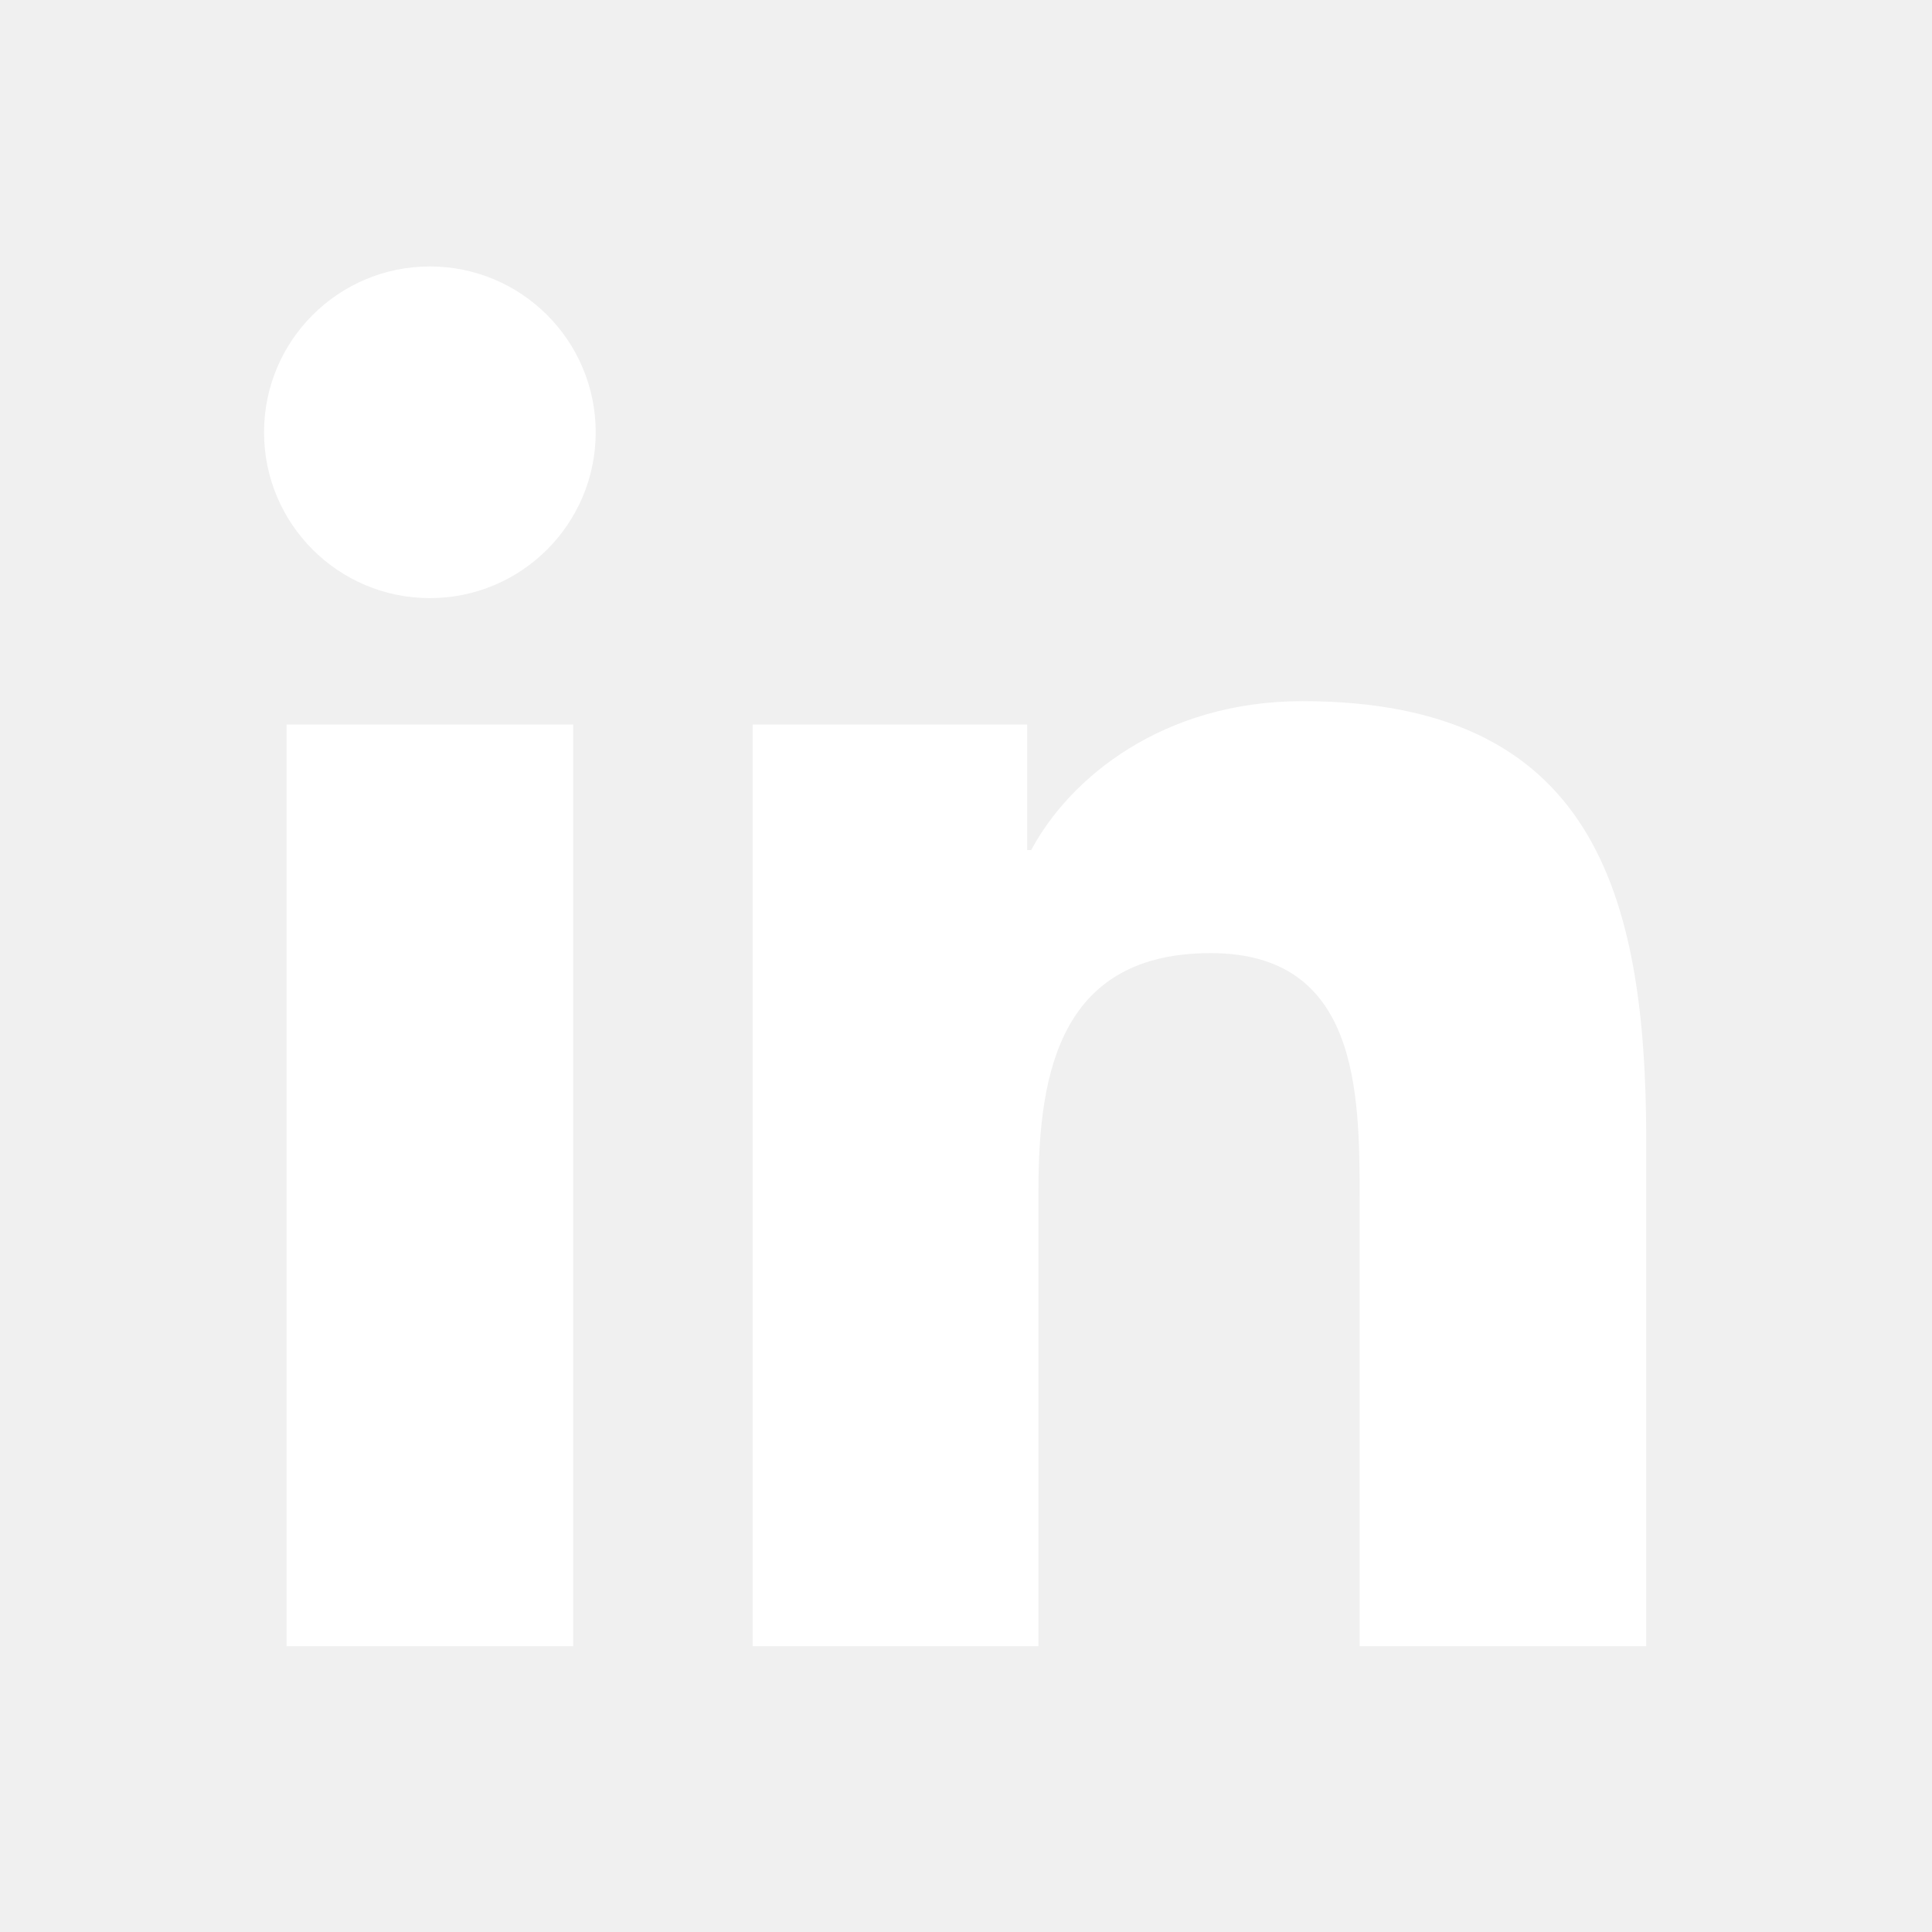
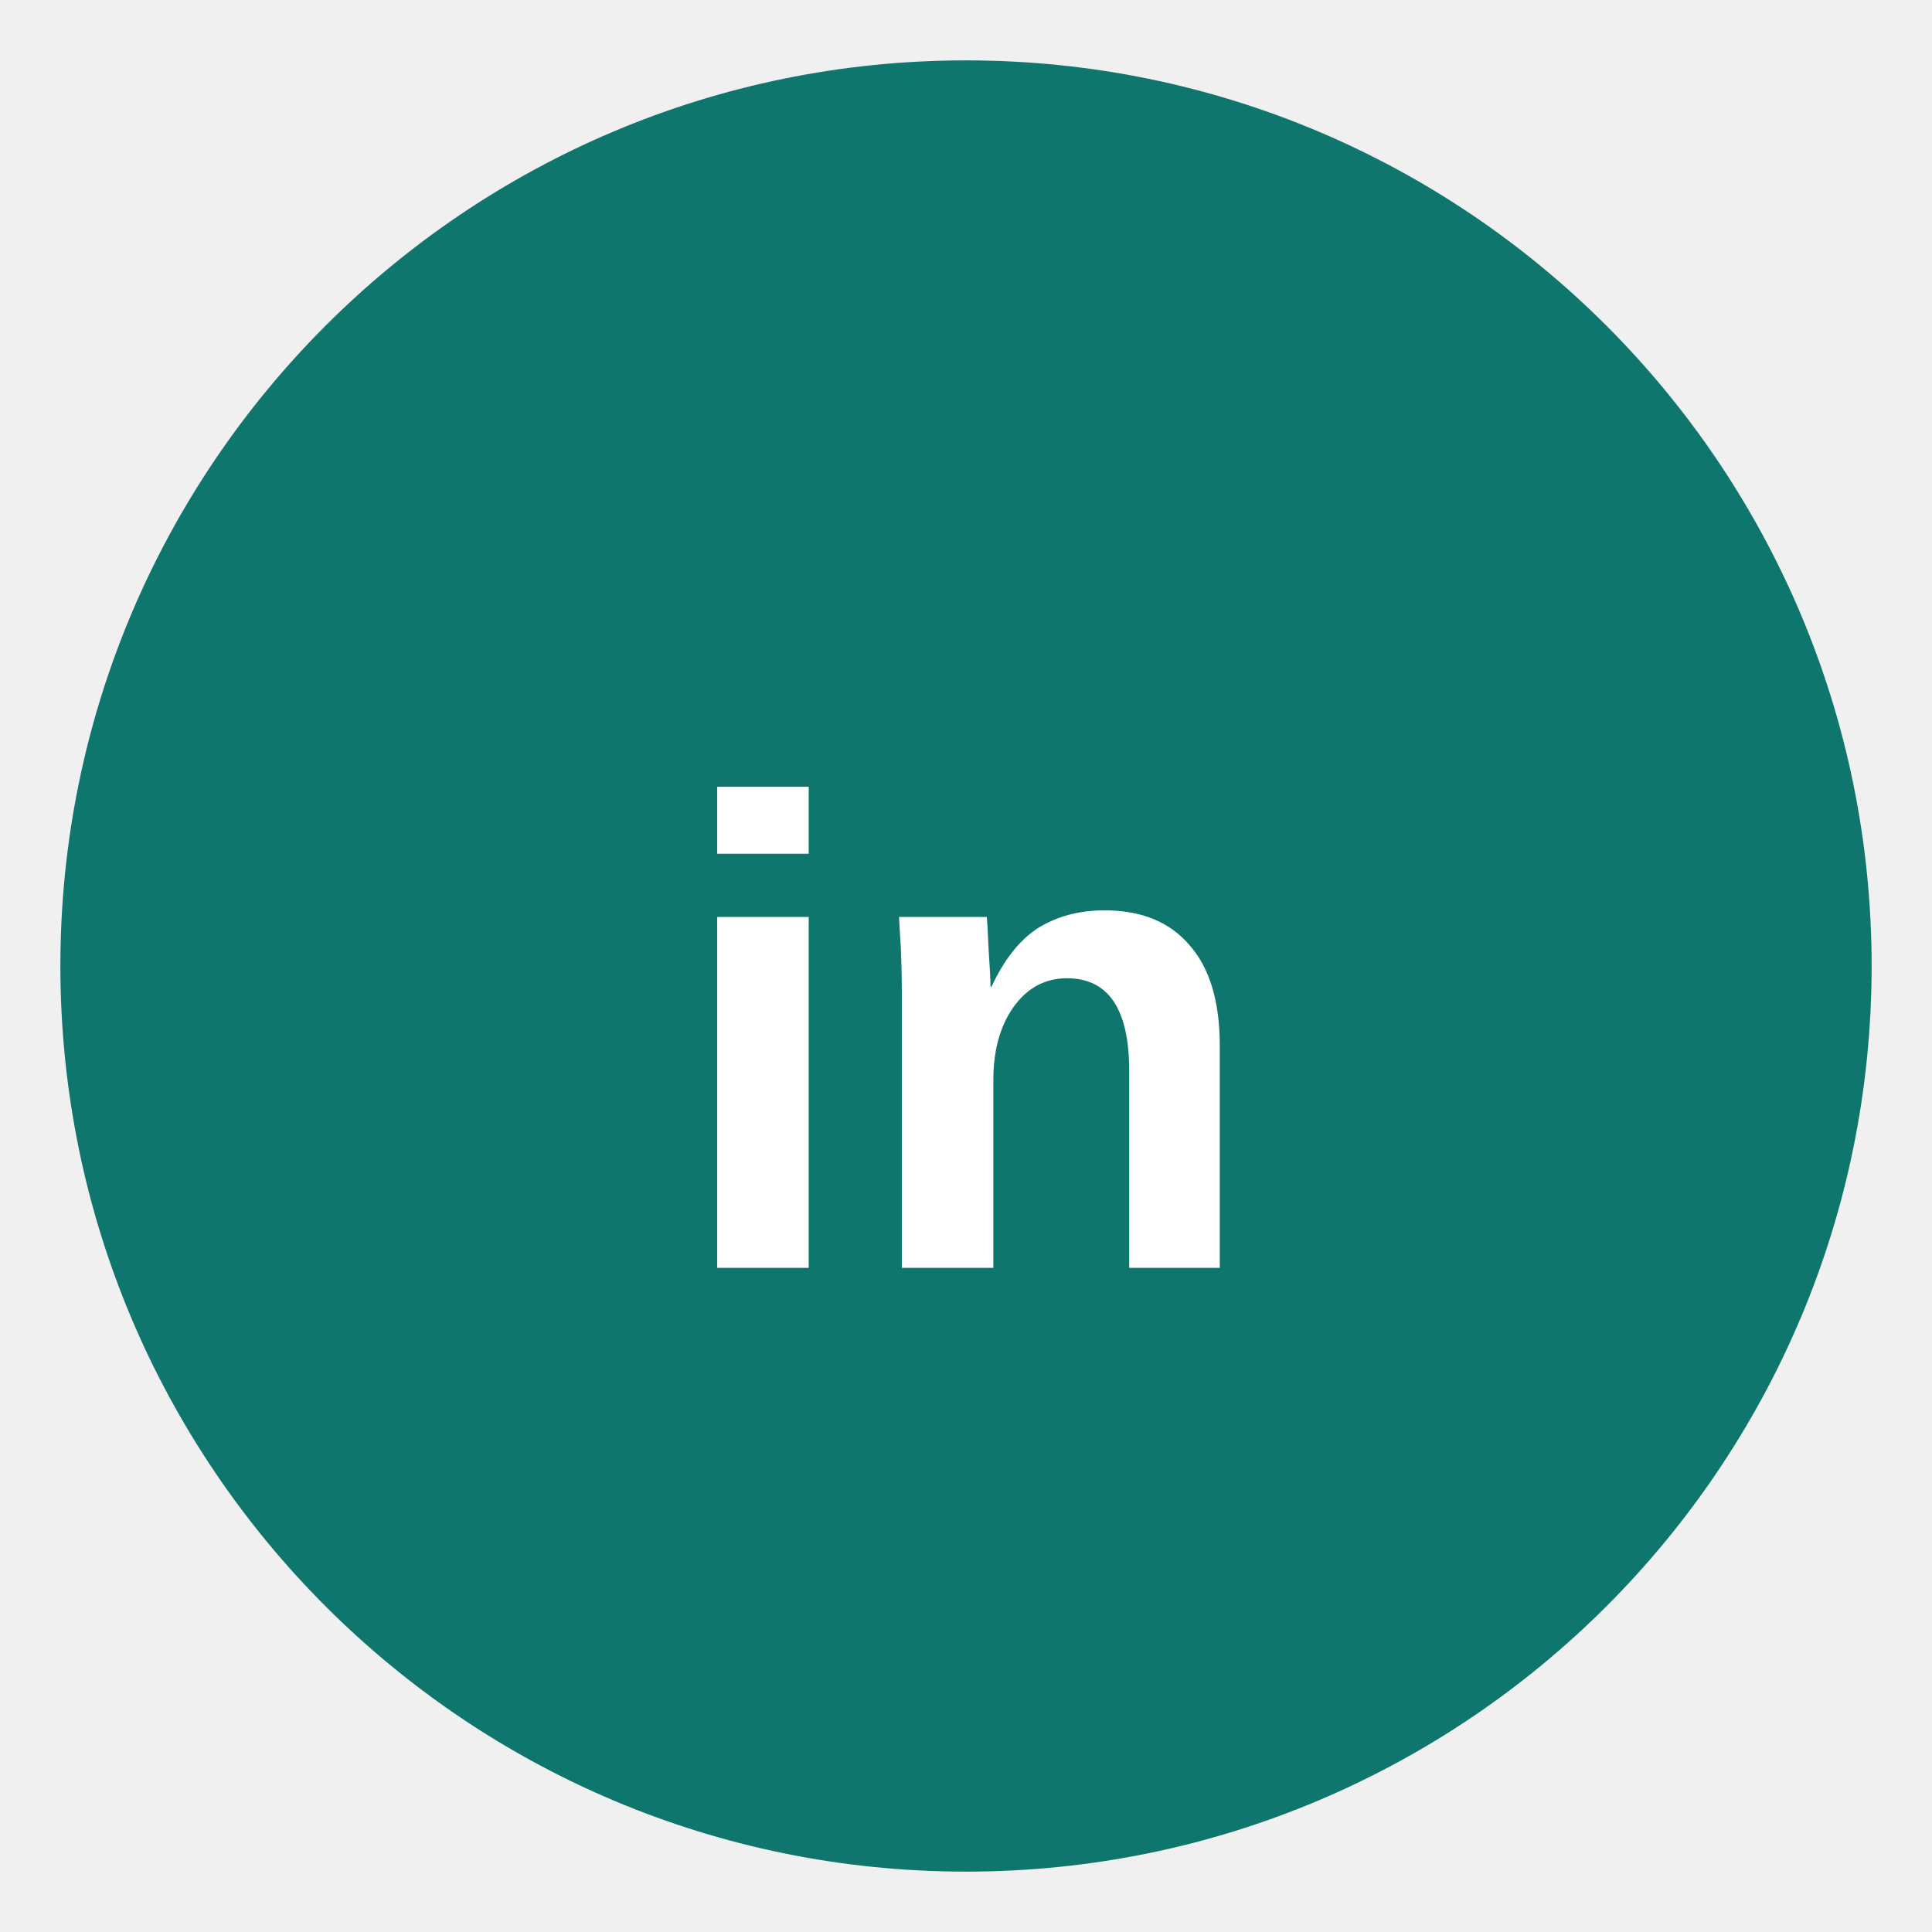
- <svg xmlns="http://www.w3.org/2000/svg" viewBox="0 0 24 24">
-   <path fill="#fff" d="M20.45 20.45h-3.56v-5.57c0-1.33-.02-3.04-1.85-3.04-1.85 0-2.14 1.45-2.14 2.94v5.67H9.35V9h3.41v1.56h.05c.48-.9 1.64-1.85 3.37-1.85 3.6 0 4.27 2.37 4.27 5.46v6.28zM5.34 7.43a2.06 2.06 0 1 1 0-4.12 2.06 2.06 0 0 1 0 4.12zM7.12 20.45H3.56V9h3.56v11.45z" />
+ <svg xmlns="http://www.w3.org/2000/svg" viewBox="0 0 32 32" width="28" height="28" role="img" aria-label="LinkedIn">
+   <circle cx="16" cy="16" r="15" fill="#0f766e" />
+   <text x="16" y="21" font-family="Arial, sans-serif" font-size="11" font-weight="700" fill="#ffffff" text-anchor="middle">in</text>
</svg>
